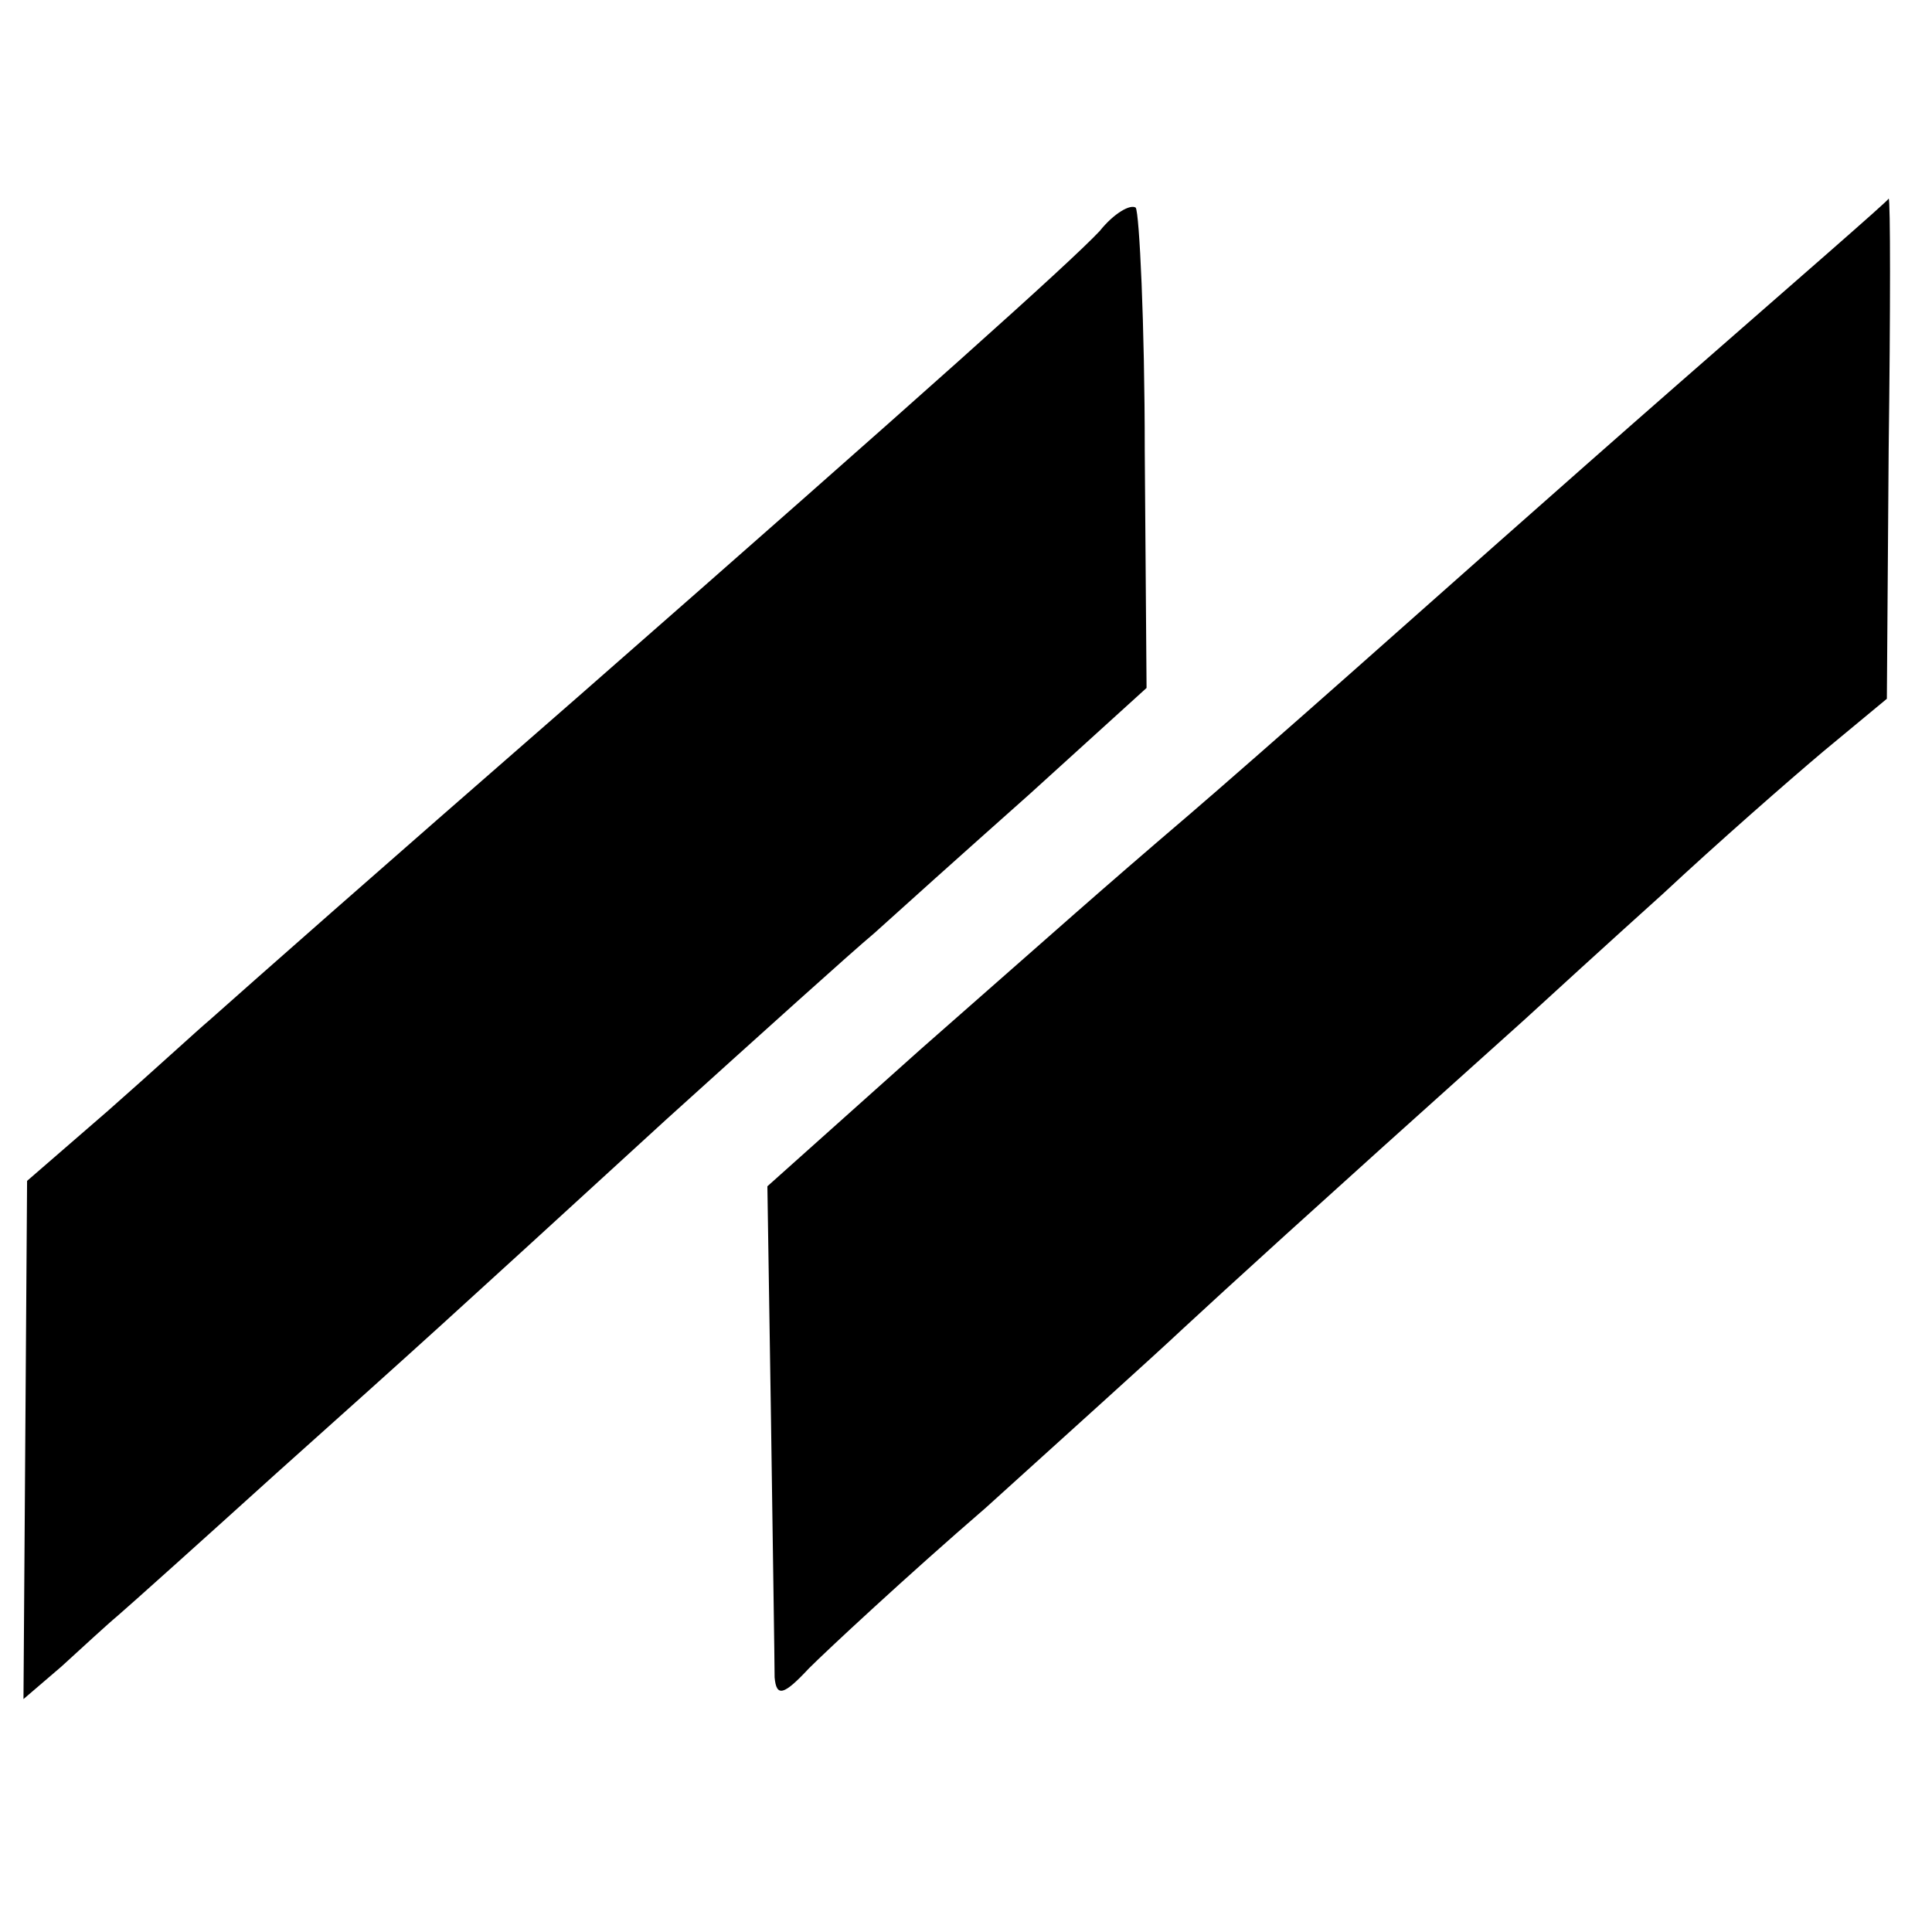
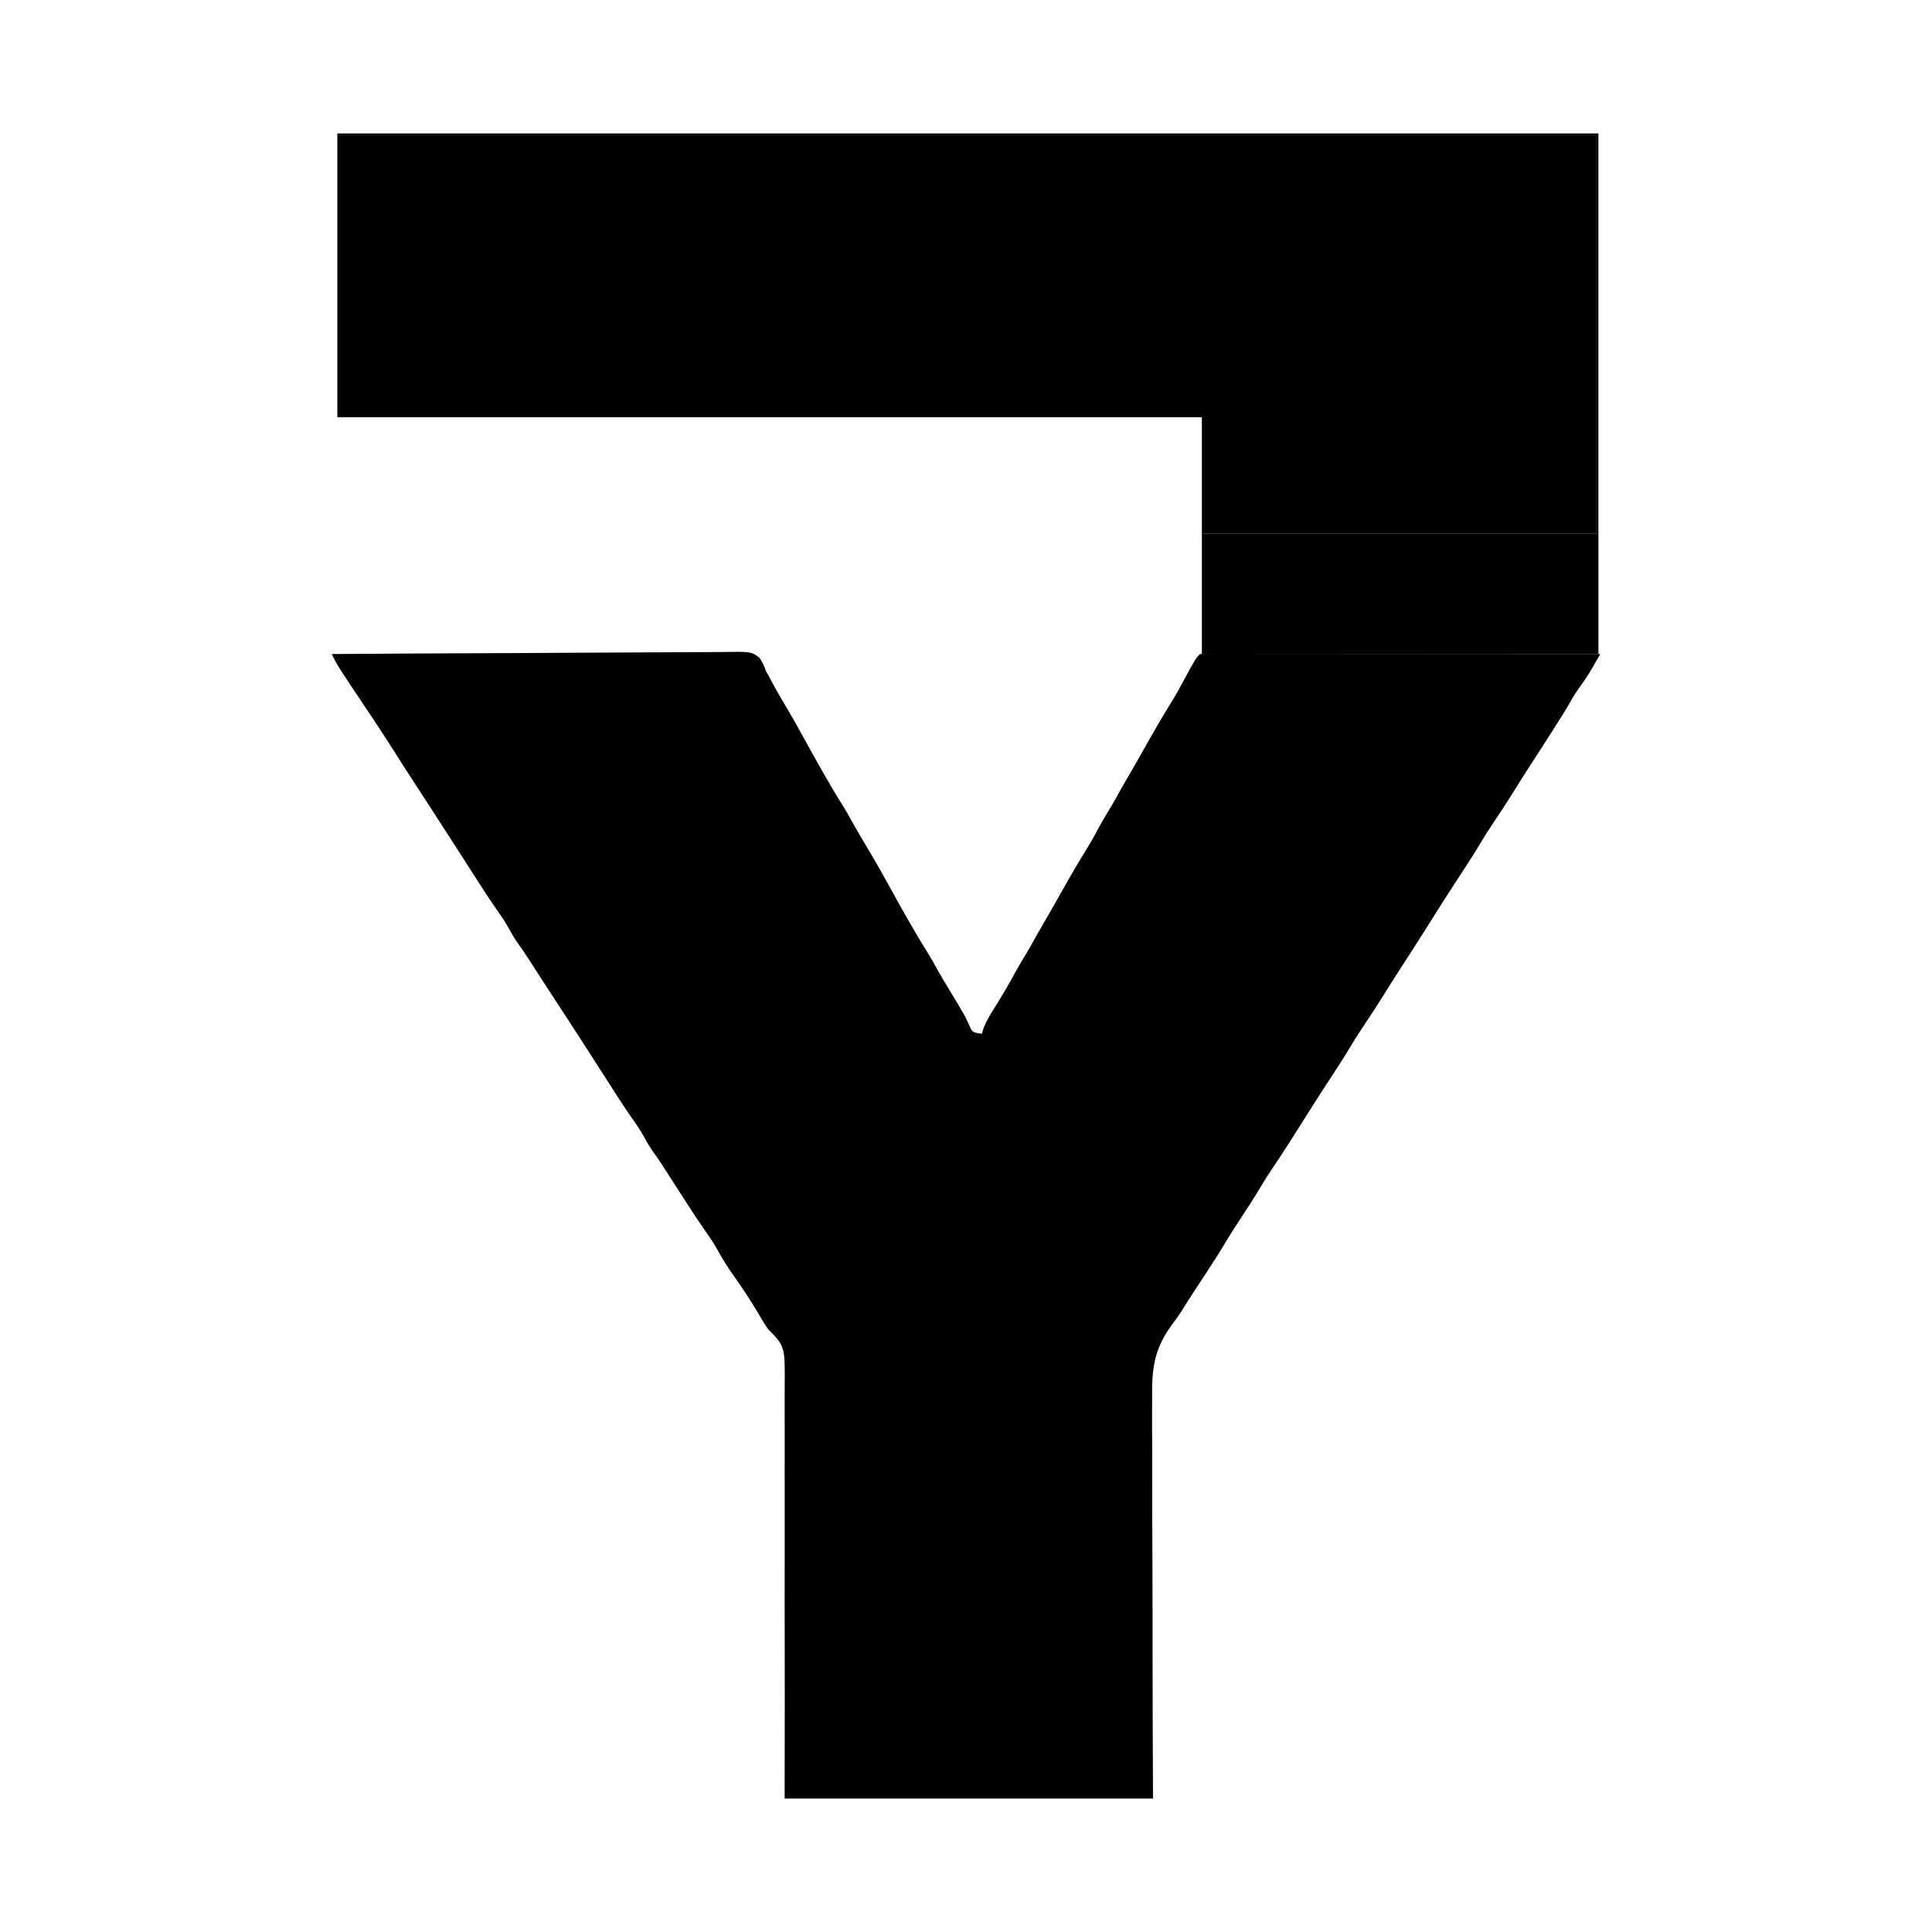
- <svg xmlns="http://www.w3.org/2000/svg" version="1.0" width="107pt" height="107pt" viewBox="0 0 107 107" preserveAspectRatio="xMidYMid meet">
-   <g transform="translate(0,107) scale(0.1,-0.1)" fill="#000000" stroke="none">
-     <path d="M609 942 c-17 -18 -95 -88 -289 -258 -117 -102 -177 -155 -204 -179 -6 -5 -31 -28 -56 -50 l-45 -39 -1 -144 -1 -143 21 18 c11 10 25 23 31 28 7 6 46 41 88 79 86 77 86 77 216 196 52 47 103 93 115 103 11 10 50 45 86 77 l65 59 -1 131 c0 71 -3 132 -5 135 -3 2 -12 -3 -20 -13z" />
-     <path d="M929 857 c-64 -56 -145 -128 -180 -159 -35 -31 -75 -66 -89 -78 -55 -47 -68 -59 -150 -131 l-85 -76 2 -129 c1 -71 2 -135 2 -143 1 -11 5 -10 19 5 10 10 54 51 98 89 43 39 92 83 109 99 26 24 63 58 189 171 12 11 47 43 77 70 30 28 70 63 89 79 l35 29 1 138 c1 77 1 139 0 139 0 -1 -53 -47 -117 -103z" />
-   </g>
+ <svg xmlns="http://www.w3.org/2000/svg" version="1.1" width="1028" height="1028" viewBox="235.5 124 1028 1028">
+   <path d="M0 0 C28.561 -0.205 57.123 -0.365 85.685 -0.46 C89.057 -0.471 92.429 -0.482 95.801 -0.494 C96.472 -0.497 97.143 -0.499 97.835 -0.502 C108.705 -0.541 119.574 -0.612 130.443 -0.694 C141.596 -0.779 152.75 -0.828 163.903 -0.847 C170.168 -0.859 176.432 -0.886 182.697 -0.952 C188.592 -1.013 194.486 -1.032 200.381 -1.018 C202.546 -1.02 204.711 -1.038 206.875 -1.073 C223.272 -1.321 223.272 -1.321 227.587 1.978 C229.176 4.307 230.132 6.33 231 9 C231.51 9.887 232.021 10.774 232.547 11.688 C232.745 12.069 232.745 12.069 233.75 14 C236.746 19.614 239.961 25.083 243.222 30.547 C246.076 35.352 248.779 40.226 251.442 45.14 C254.04 49.911 256.705 54.644 259.375 59.375 C259.658 59.877 259.658 59.877 261.092 62.417 C264.67 68.728 268.333 74.958 272.219 81.086 C273.648 83.425 274.995 85.772 276.316 88.172 C279.76 94.42 283.439 100.527 287.096 106.652 C290.345 112.121 293.472 117.637 296.497 123.232 C299.072 127.975 301.722 132.675 304.375 137.375 C304.942 138.379 305.508 139.382 306.092 140.417 C309.725 146.824 313.469 153.132 317.379 159.375 C319.225 162.364 320.915 165.415 322.594 168.5 C324.47 171.836 326.456 175.101 328.438 178.375 C337.112 192.727 337.112 192.727 339.996 199.254 C341 201 341 201 343.625 201.75 C344.409 201.832 345.192 201.915 346 202 C346.222 201.189 346.443 200.378 346.672 199.543 C348.345 195.08 350.709 191.327 353.25 187.312 C356.906 181.441 360.421 175.554 363.672 169.445 C365.529 166.026 367.552 162.716 369.57 159.391 C371.348 156.419 373.015 153.393 374.684 150.359 C376.088 147.843 377.539 145.359 379 142.875 C381.967 137.818 384.853 132.718 387.726 127.607 C392.436 119.227 397.195 110.923 402.301 102.777 C404.531 99.132 406.549 95.388 408.566 91.621 C410.466 88.148 412.516 84.775 414.57 81.391 C416.348 78.419 418.015 75.393 419.684 72.359 C421.088 69.843 422.539 67.359 424 64.875 C426.967 59.818 429.853 54.718 432.726 49.607 C437.436 41.227 442.195 32.923 447.301 24.777 C449.525 21.142 451.538 17.408 453.551 13.652 C459.818 2.182 459.818 2.182 462 0 C464.744 -0.098 467.462 -0.13 470.207 -0.12 C471.077 -0.121 471.948 -0.122 472.845 -0.123 C475.785 -0.125 478.726 -0.119 481.666 -0.114 C483.765 -0.113 485.864 -0.113 487.962 -0.114 C493.679 -0.114 499.396 -0.108 505.112 -0.101 C511.079 -0.095 517.047 -0.095 523.014 -0.093 C534.322 -0.09 545.63 -0.082 556.939 -0.072 C569.809 -0.061 582.679 -0.055 595.55 -0.05 C622.033 -0.04 648.517 -0.022 675 0 C673.913 1.891 672.822 3.78 671.73 5.668 C671.124 6.72 670.517 7.772 669.891 8.856 C667.662 12.561 665.226 16.063 662.676 19.551 C661.012 21.982 659.562 24.49 658.118 27.056 C656.004 30.732 653.71 34.296 651.438 37.875 C650.913 38.704 650.389 39.532 649.848 40.386 C645.941 46.547 641.985 52.674 638.008 58.79 C634.929 63.535 631.918 68.318 628.938 73.125 C625.272 79.036 621.489 84.853 617.574 90.602 C615.308 93.95 613.173 97.349 611.105 100.824 C608.055 105.951 604.833 110.95 601.562 115.938 C600.409 117.705 599.255 119.474 598.102 121.242 C597.83 121.658 597.83 121.658 596.458 123.761 C592.679 129.564 588.992 135.425 585.301 141.285 C584.284 142.899 583.267 144.512 582.25 146.125 C581.734 146.943 581.219 147.76 580.688 148.603 C576.84 154.696 572.936 160.75 569.007 166.791 C565.929 171.536 562.918 176.318 559.938 181.125 C556.272 187.036 552.489 192.853 548.574 198.602 C546.308 201.95 544.173 205.349 542.105 208.824 C539.055 213.951 535.833 218.95 532.562 223.938 C531.409 225.705 530.255 227.474 529.102 229.242 C528.83 229.658 528.83 229.658 527.458 231.761 C523.665 237.586 519.961 243.468 516.266 249.355 C511.108 257.562 505.931 265.742 500.473 273.753 C498.245 277.045 496.149 280.391 494.117 283.809 C490.538 289.822 486.701 295.655 482.855 301.5 C480.176 305.593 477.556 309.703 475.059 313.91 C471.72 319.525 468.151 324.98 464.562 330.438 C455.291 344.568 455.291 344.568 452.172 349.652 C450.538 352.171 448.869 354.515 447.057 356.898 C437.604 369.807 436.291 380.216 436.546 395.913 C436.539 398.251 436.528 400.588 436.511 402.926 C436.481 409.213 436.524 415.497 436.581 421.784 C436.624 427.706 436.61 433.627 436.598 439.549 C436.574 451.263 436.604 462.977 436.667 474.691 C436.729 486.056 436.765 497.421 436.768 508.786 C436.768 509.141 436.768 509.141 436.769 510.938 C436.77 517.116 436.77 523.295 436.769 529.473 C436.769 555.983 436.895 582.49 437 609 C372.32 609 307.64 609 241 609 C241.021 591.875 241.041 574.75 241.062 557.105 C241.058 546.264 241.051 535.422 241.035 524.58 C241.027 518.884 241.019 513.188 241.012 507.492 C241.012 507.136 241.012 507.136 241.01 505.329 C240.996 493.818 241.01 482.308 241.035 470.797 C241.06 458.976 241.055 447.155 241.022 435.334 C241.004 428.697 241.001 422.061 241.031 415.425 C241.059 409.174 241.049 402.925 241.011 396.674 C241.004 394.384 241.01 392.094 241.031 389.804 C241.213 368.416 241.213 368.416 232 359 C230.98 357.473 229.992 355.922 229.059 354.34 C228.624 353.614 228.189 352.888 227.741 352.14 C227.311 351.413 226.881 350.686 226.438 349.938 C222.528 343.434 218.432 337.162 214 331 C210.967 326.627 208.087 322.25 205.562 317.562 C203.377 313.548 200.866 309.9 198.211 306.184 C195.258 301.931 192.441 297.594 189.625 293.25 C189.062 292.381 188.498 291.512 187.918 290.617 C185.381 286.698 182.852 282.773 180.336 278.84 C179.94 278.22 179.543 277.601 179.135 276.963 C178.761 276.377 178.386 275.791 178 275.188 C175.825 271.79 173.642 268.436 171.25 265.188 C169.495 262.702 168.058 260.351 166.625 257.688 C164.384 253.558 161.807 249.804 159.078 245.984 C154.529 239.451 150.3 232.699 146 226 C145.203 224.762 144.406 223.523 143.609 222.285 C140.747 217.838 137.888 213.389 135.039 208.934 C129.538 200.344 123.958 191.807 118.37 183.274 C114.133 176.806 109.909 170.331 105.75 163.812 C103.659 160.539 101.551 157.317 99.25 154.188 C97.495 151.702 96.058 149.351 94.625 146.688 C92.384 142.558 89.807 138.804 87.078 134.984 C82.529 128.451 78.3 121.699 74 115 C73.203 113.762 72.406 112.523 71.609 111.285 C68.702 106.767 65.799 102.246 62.898 97.723 C58.456 90.8 53.986 83.895 49.5 77 C37.691 58.85 37.691 58.85 32.503 50.627 C27.788 43.17 22.913 35.827 18 28.5 C3.054 6.213 3.054 6.213 0 0 Z " fill="#000000" transform="translate(412,472)" />
+   <path d="M0 0 C220.77 0 441.54 0 669 0 C669 69.96 669 139.92 669 212 C599.7 212 530.4 212 459 212 C459 191.54 459 171.08 459 150 C307.53 150 156.06 150 0 150 C0 100.5 0 51 0 0 Z " fill="#000000" transform="translate(416,196)" />
+   <path d="M0 0 C221.43 0 442.86 0 671 0 C671 91.41 671 182.82 671 277 C601.37 277 531.74 277 460 277 C460 255.88 460 234.76 460 213 C529.3 213 598.6 213 670 213 C670 143.04 670 73.08 670 1 C449.23 1 228.46 1 1 1 C1 50.5 1 100 1 151 C0.67 151 0.34 151 0 151 C0 101.17 0 51.34 0 0 Z " fill="#000000" transform="translate(415,195)" />
</svg>
